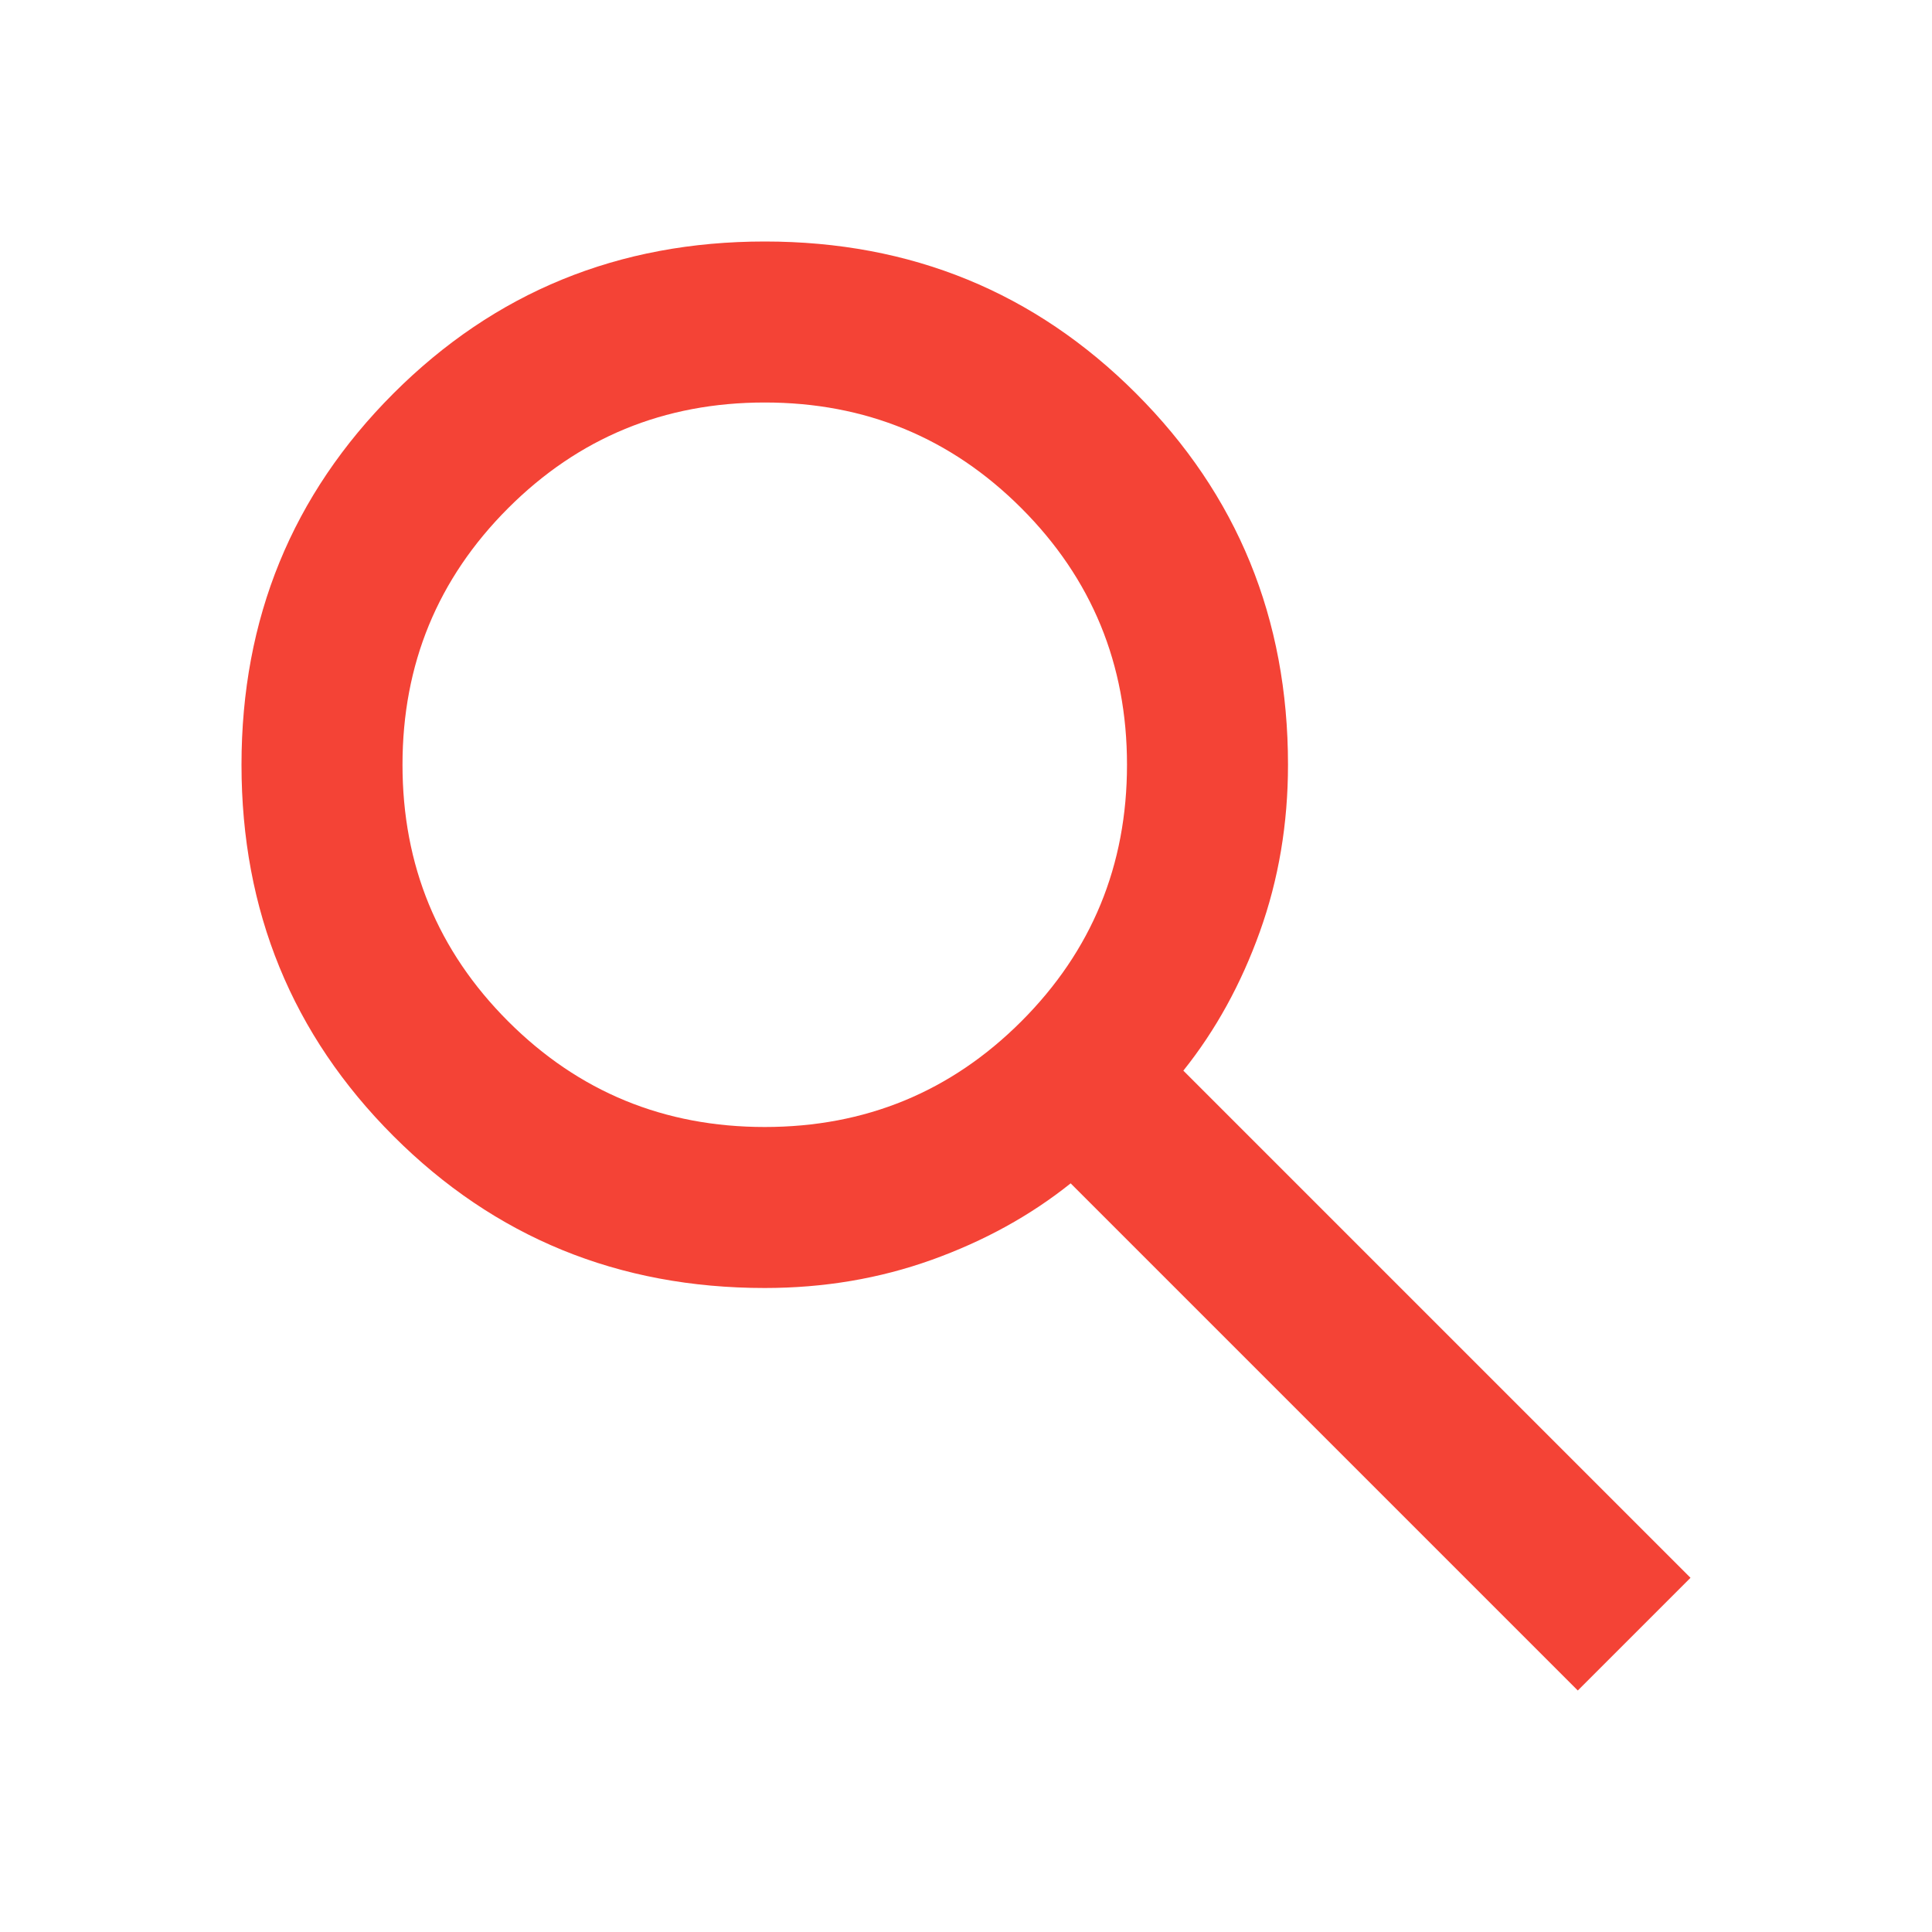
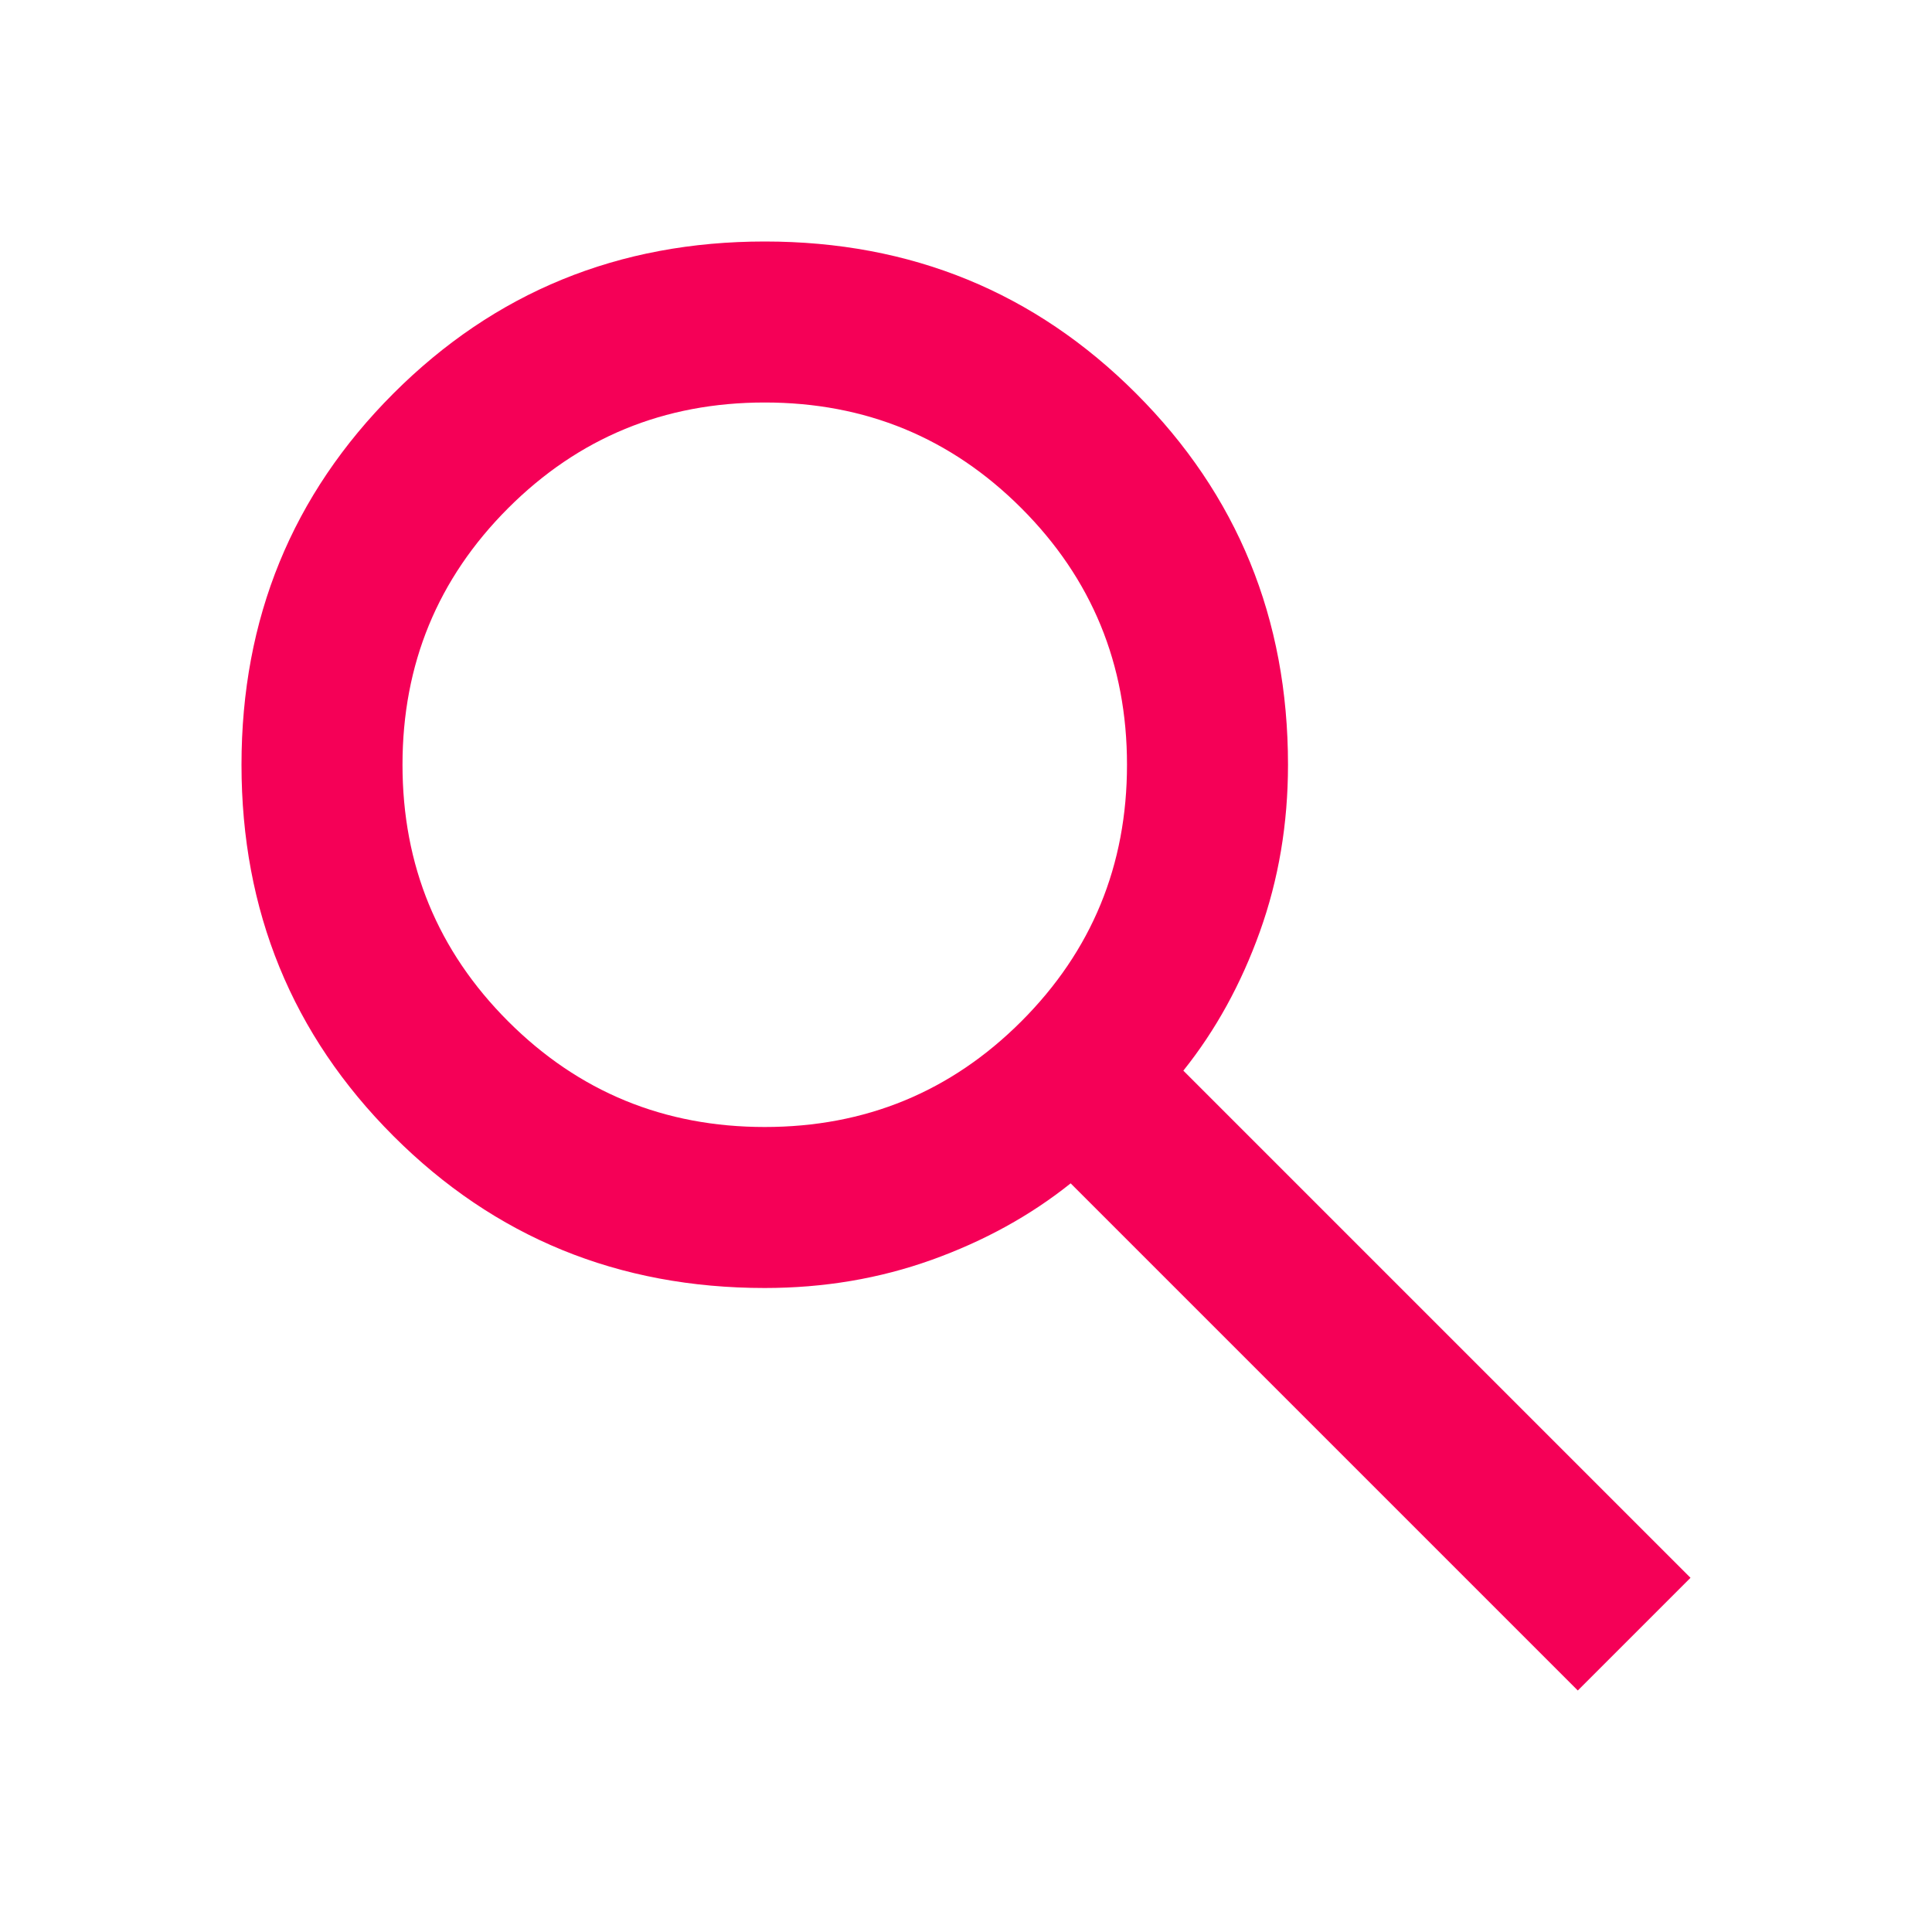
- <svg xmlns="http://www.w3.org/2000/svg" height="24px" viewBox="0 -960 960 960" width="24px" fill="#f44336">
+ <svg xmlns="http://www.w3.org/2000/svg" height="24px" viewBox="0 -960 960 960" width="24px" fill="#f50057">
  <path d="M784-120 532-372q-30 24-69 38t-83 14q-109 0-184.5-75.5T120-580q0-109 75.5-184.5T380-840q109 0 184.5 75.5T640-580q0 44-14 83t-38 69l252 252-56 56ZM380-400q75 0 127.5-52.5T560-580q0-75-52.5-127.5T380-760q-75 0-127.5 52.5T200-580q0 75 52.5 127.5T380-400Z" />
</svg>
